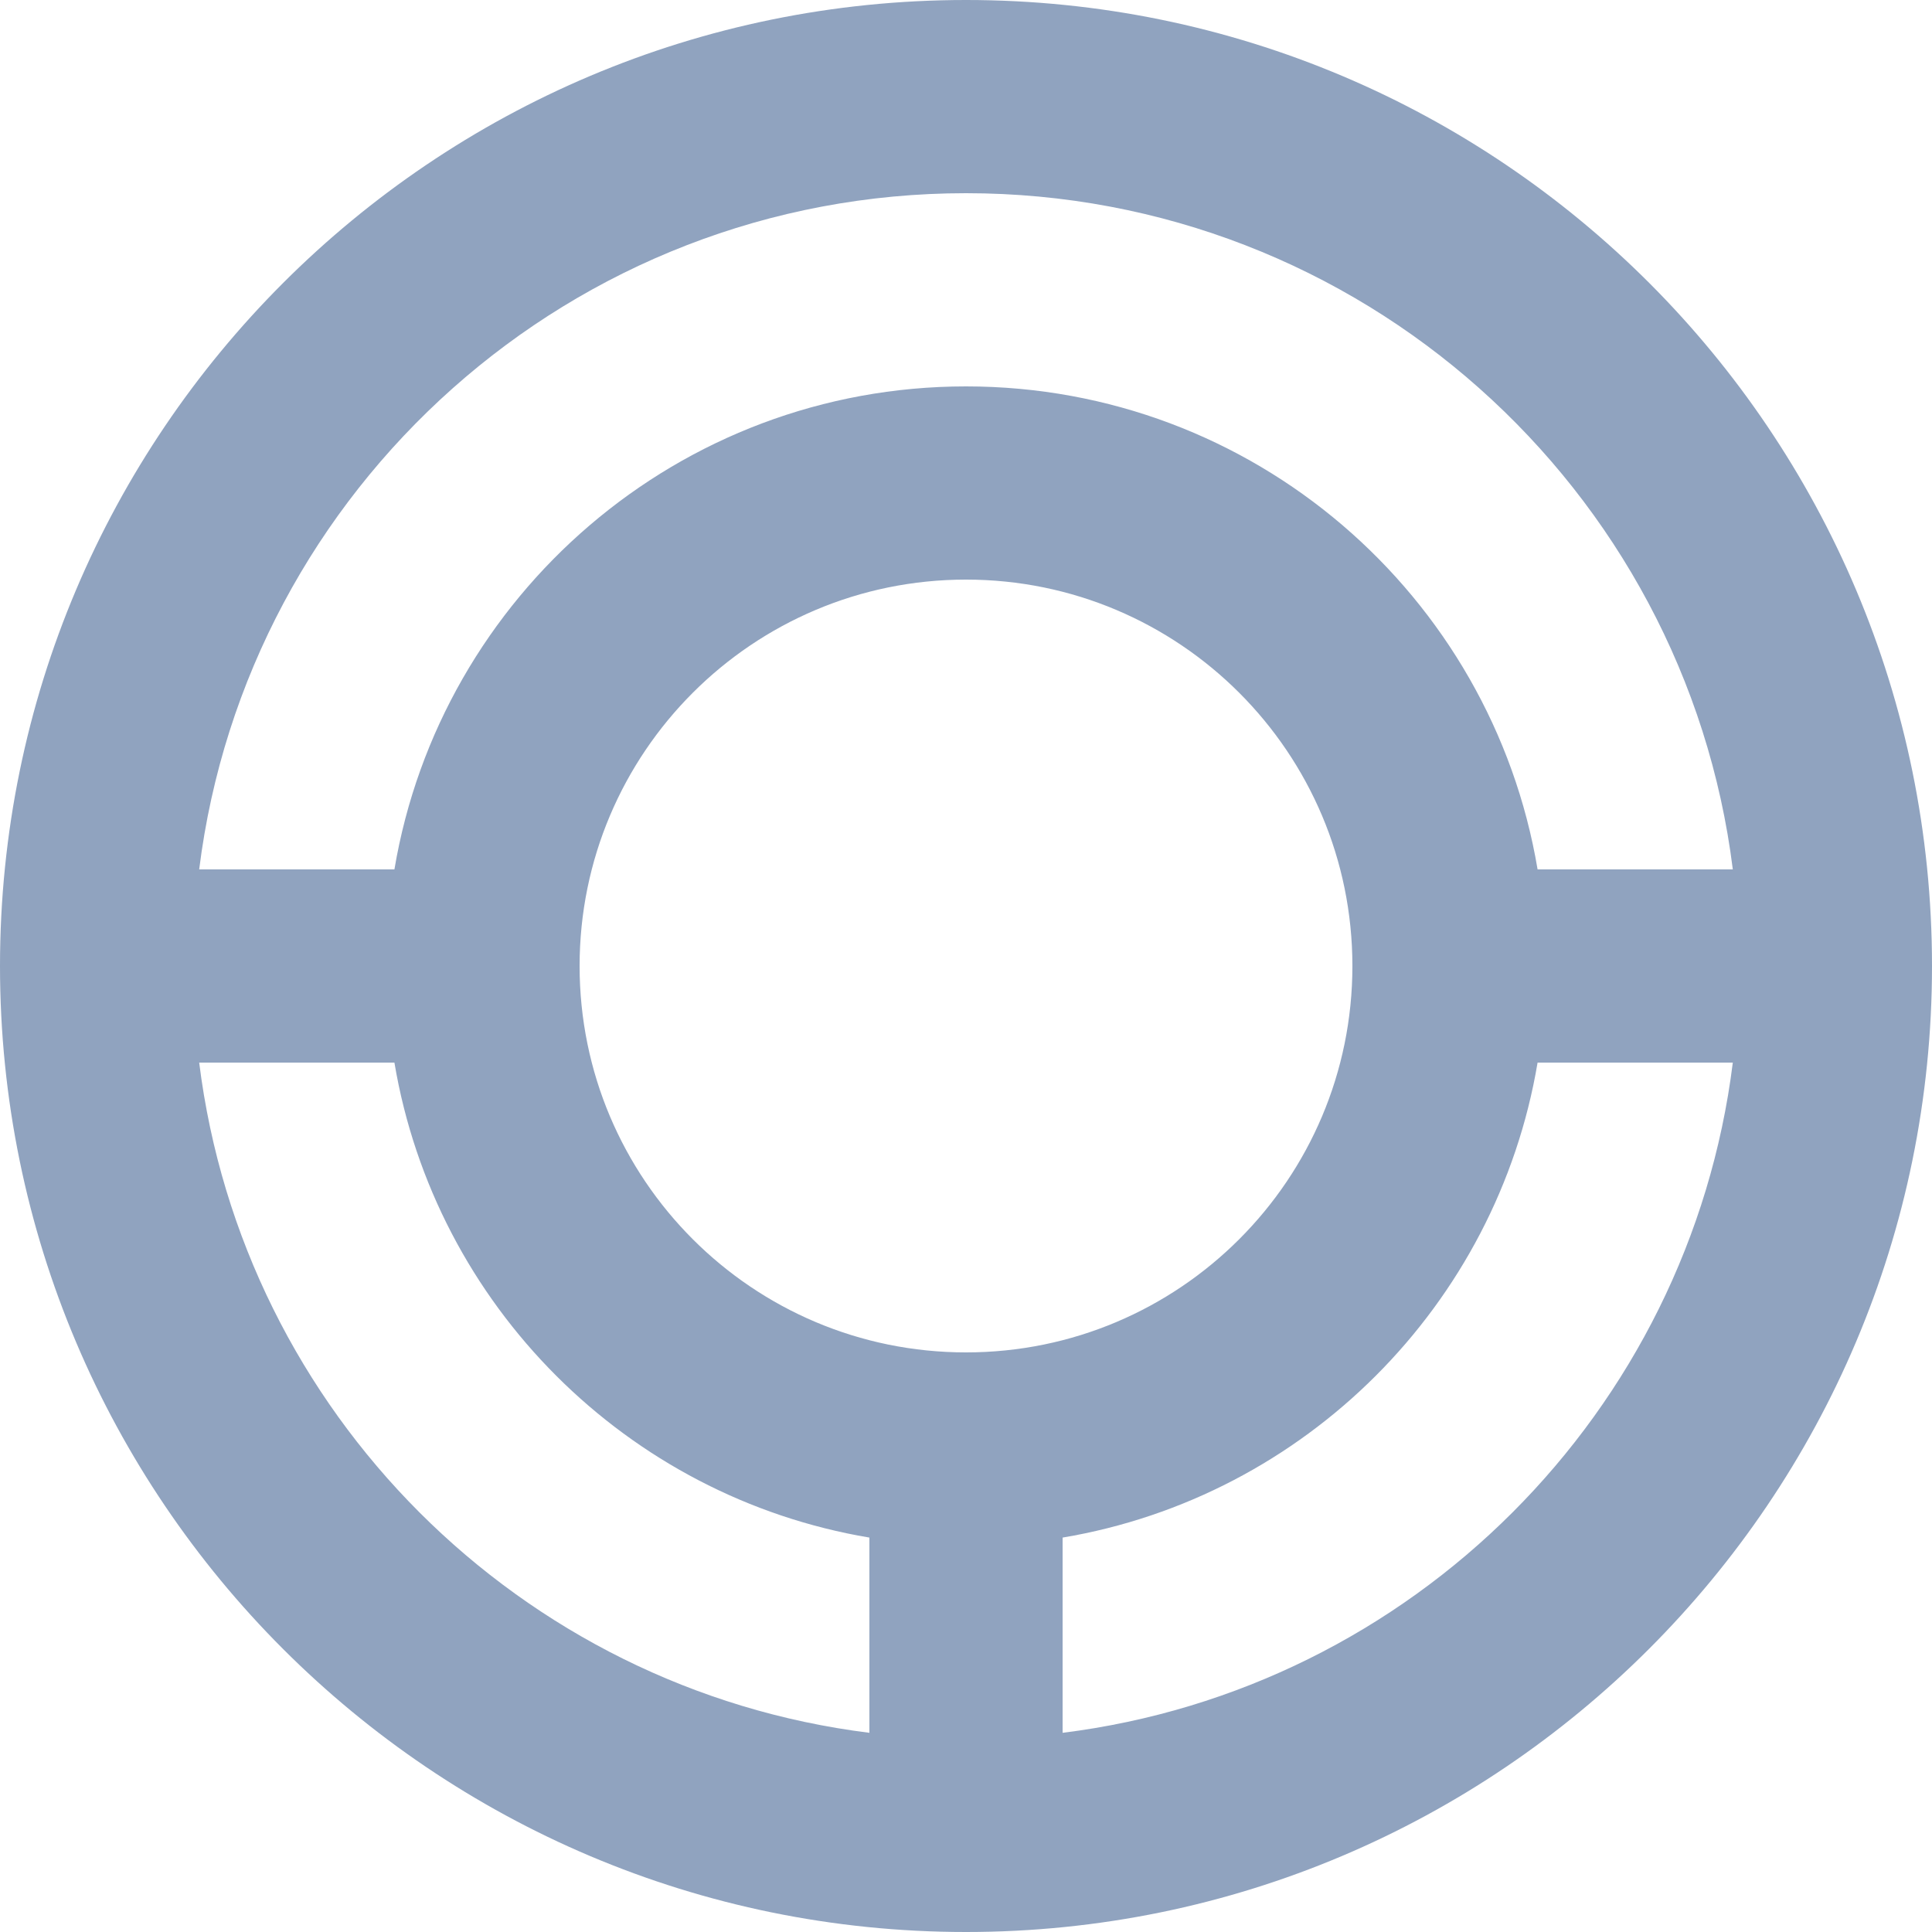
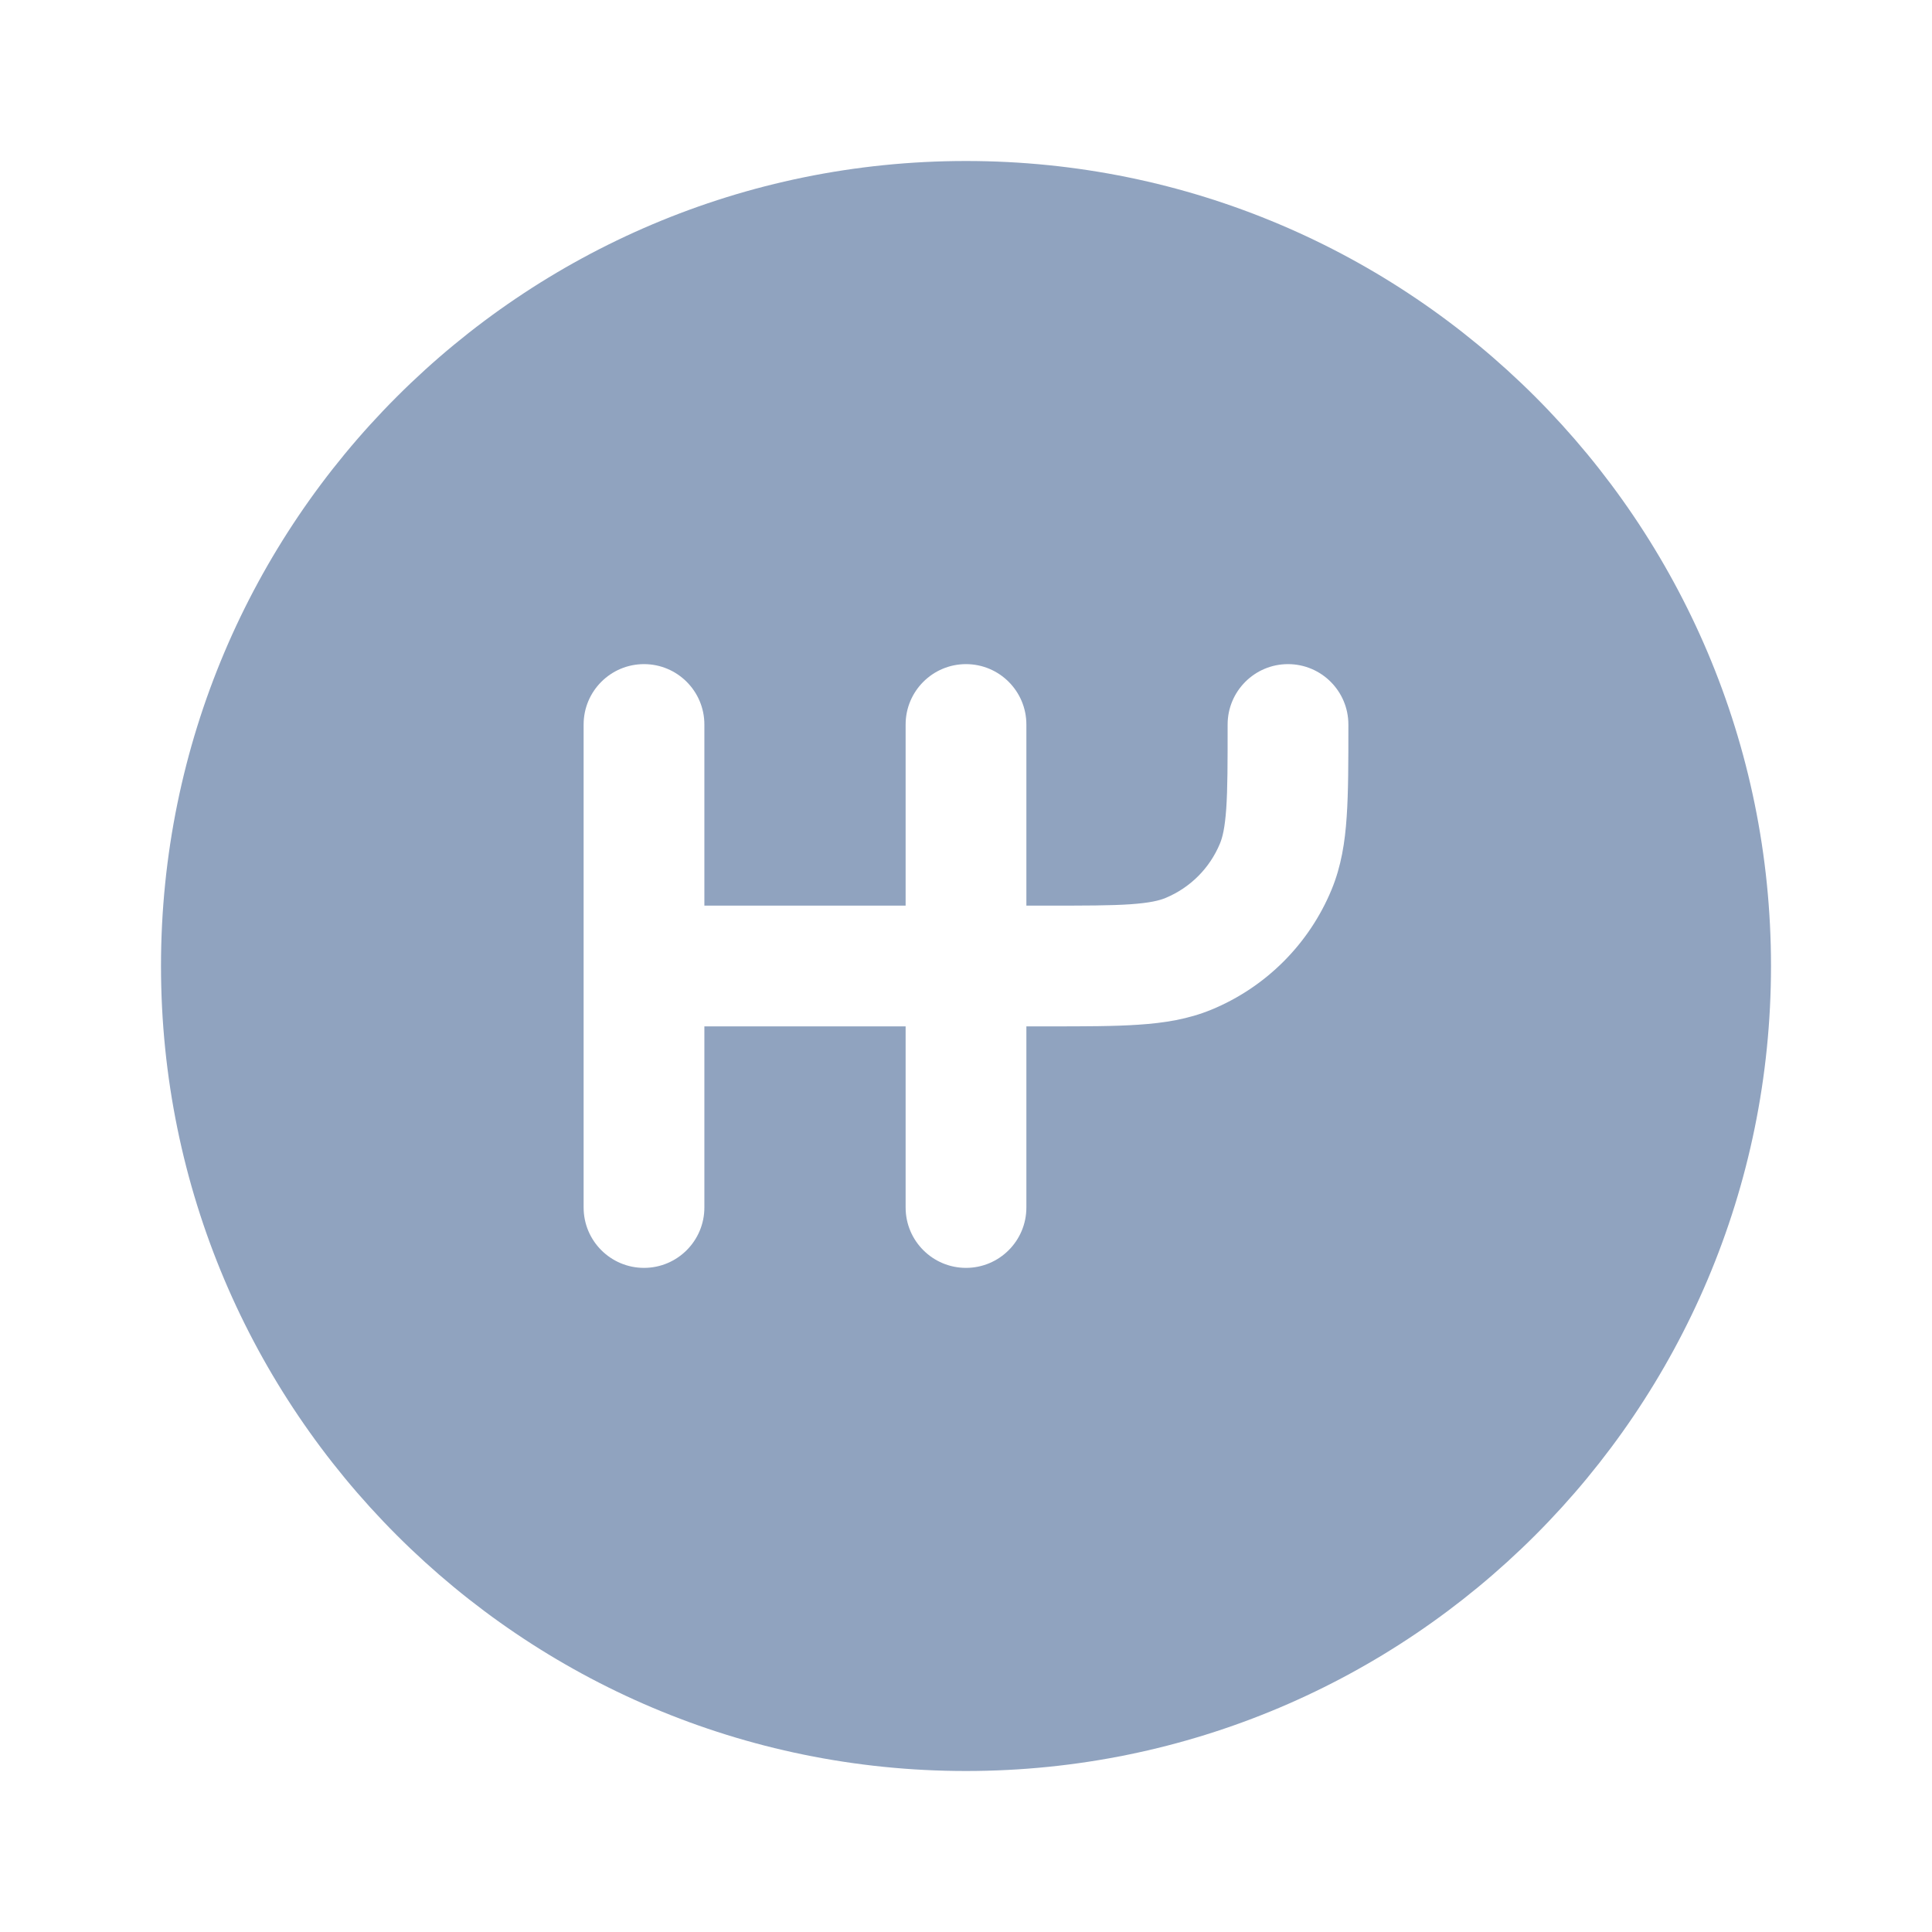
- <svg xmlns="http://www.w3.org/2000/svg" width="20" height="20" viewBox="0 0 20 20" fill="none">
-   <path d="M9 15H11V15.917V17.938V19H9V17.938V15.917V15Z" fill="#90A3BF" />
-   <path d="M15 9H15.917H17.938H19V11H17.938H15.917H15V9Z" fill="#90A3BF" />
-   <path d="M1 9H2.062H4.083H5V11H4.083H2.062H1V9Z" fill="#90A3BF" />
-   <path fill-rule="evenodd" clip-rule="evenodd" d="M10 0C4.48 0 0 4.48 0 10C0 15.52 4.48 20 10 20C15.52 20 20 15.52 20 10C20 4.48 15.53 0 10 0ZM6 10C6 7.791 7.791 6 10 6C12.209 6 14 7.791 14 10C14 12.209 12.209 14 10 14C7.791 14 6 12.209 6 10ZM2.062 9C2.554 5.054 5.92 2 10 2C14.08 2 17.446 5.054 17.938 9H15.917C15.441 6.163 12.977 4 10 4C7.029 4 4.56 6.163 4.083 9H2.062ZM11 17.938C14.619 17.487 17.487 14.619 17.938 11H15.917C15.495 13.511 13.511 15.495 11 15.917V17.938ZM9 17.938C5.381 17.487 2.513 14.619 2.062 11H4.083C4.505 13.511 6.489 15.495 9 15.917V17.938Z" fill="#90A3BF" />
+ <svg xmlns="http://www.w3.org/2000/svg" width="24" height="24" viewBox="0 0 24 24" fill="none">
+   <path fill-rule="evenodd" clip-rule="evenodd" d="M22 12C22 17.523 17.523 22 12 22C6.477 22 2 17.523 2 12C2 6.477 6.477 2 12 2C17.523 2 22 6.477 22 12ZM8 8.25C8.414 8.25 8.75 8.586 8.75 9V11.25H11.25V9C11.25 8.586 11.586 8.25 12 8.25C12.414 8.25 12.75 8.586 12.75 9V11.25H13C13.476 11.25 13.796 11.25 14.043 11.233C14.284 11.216 14.401 11.187 14.478 11.155C14.785 11.028 15.028 10.785 15.155 10.478C15.187 10.401 15.216 10.284 15.233 10.043C15.25 9.796 15.25 9.476 15.25 9C15.25 8.586 15.586 8.25 16 8.25C16.414 8.25 16.75 8.586 16.75 9V9.025C16.75 9.47 16.75 9.841 16.729 10.145C16.708 10.463 16.661 10.762 16.541 11.052C16.262 11.726 15.726 12.262 15.052 12.541C14.762 12.661 14.463 12.708 14.145 12.729C13.841 12.75 13.47 12.75 13.025 12.75H12.75V15C12.75 15.414 12.414 15.75 12 15.75C11.586 15.75 11.25 15.414 11.25 15V12.75H8.75V15C8.75 15.414 8.414 15.75 8 15.75C7.586 15.75 7.25 15.414 7.25 15V9C7.25 8.586 7.586 8.25 8 8.25Z" fill="#90A3BF" />
</svg>
